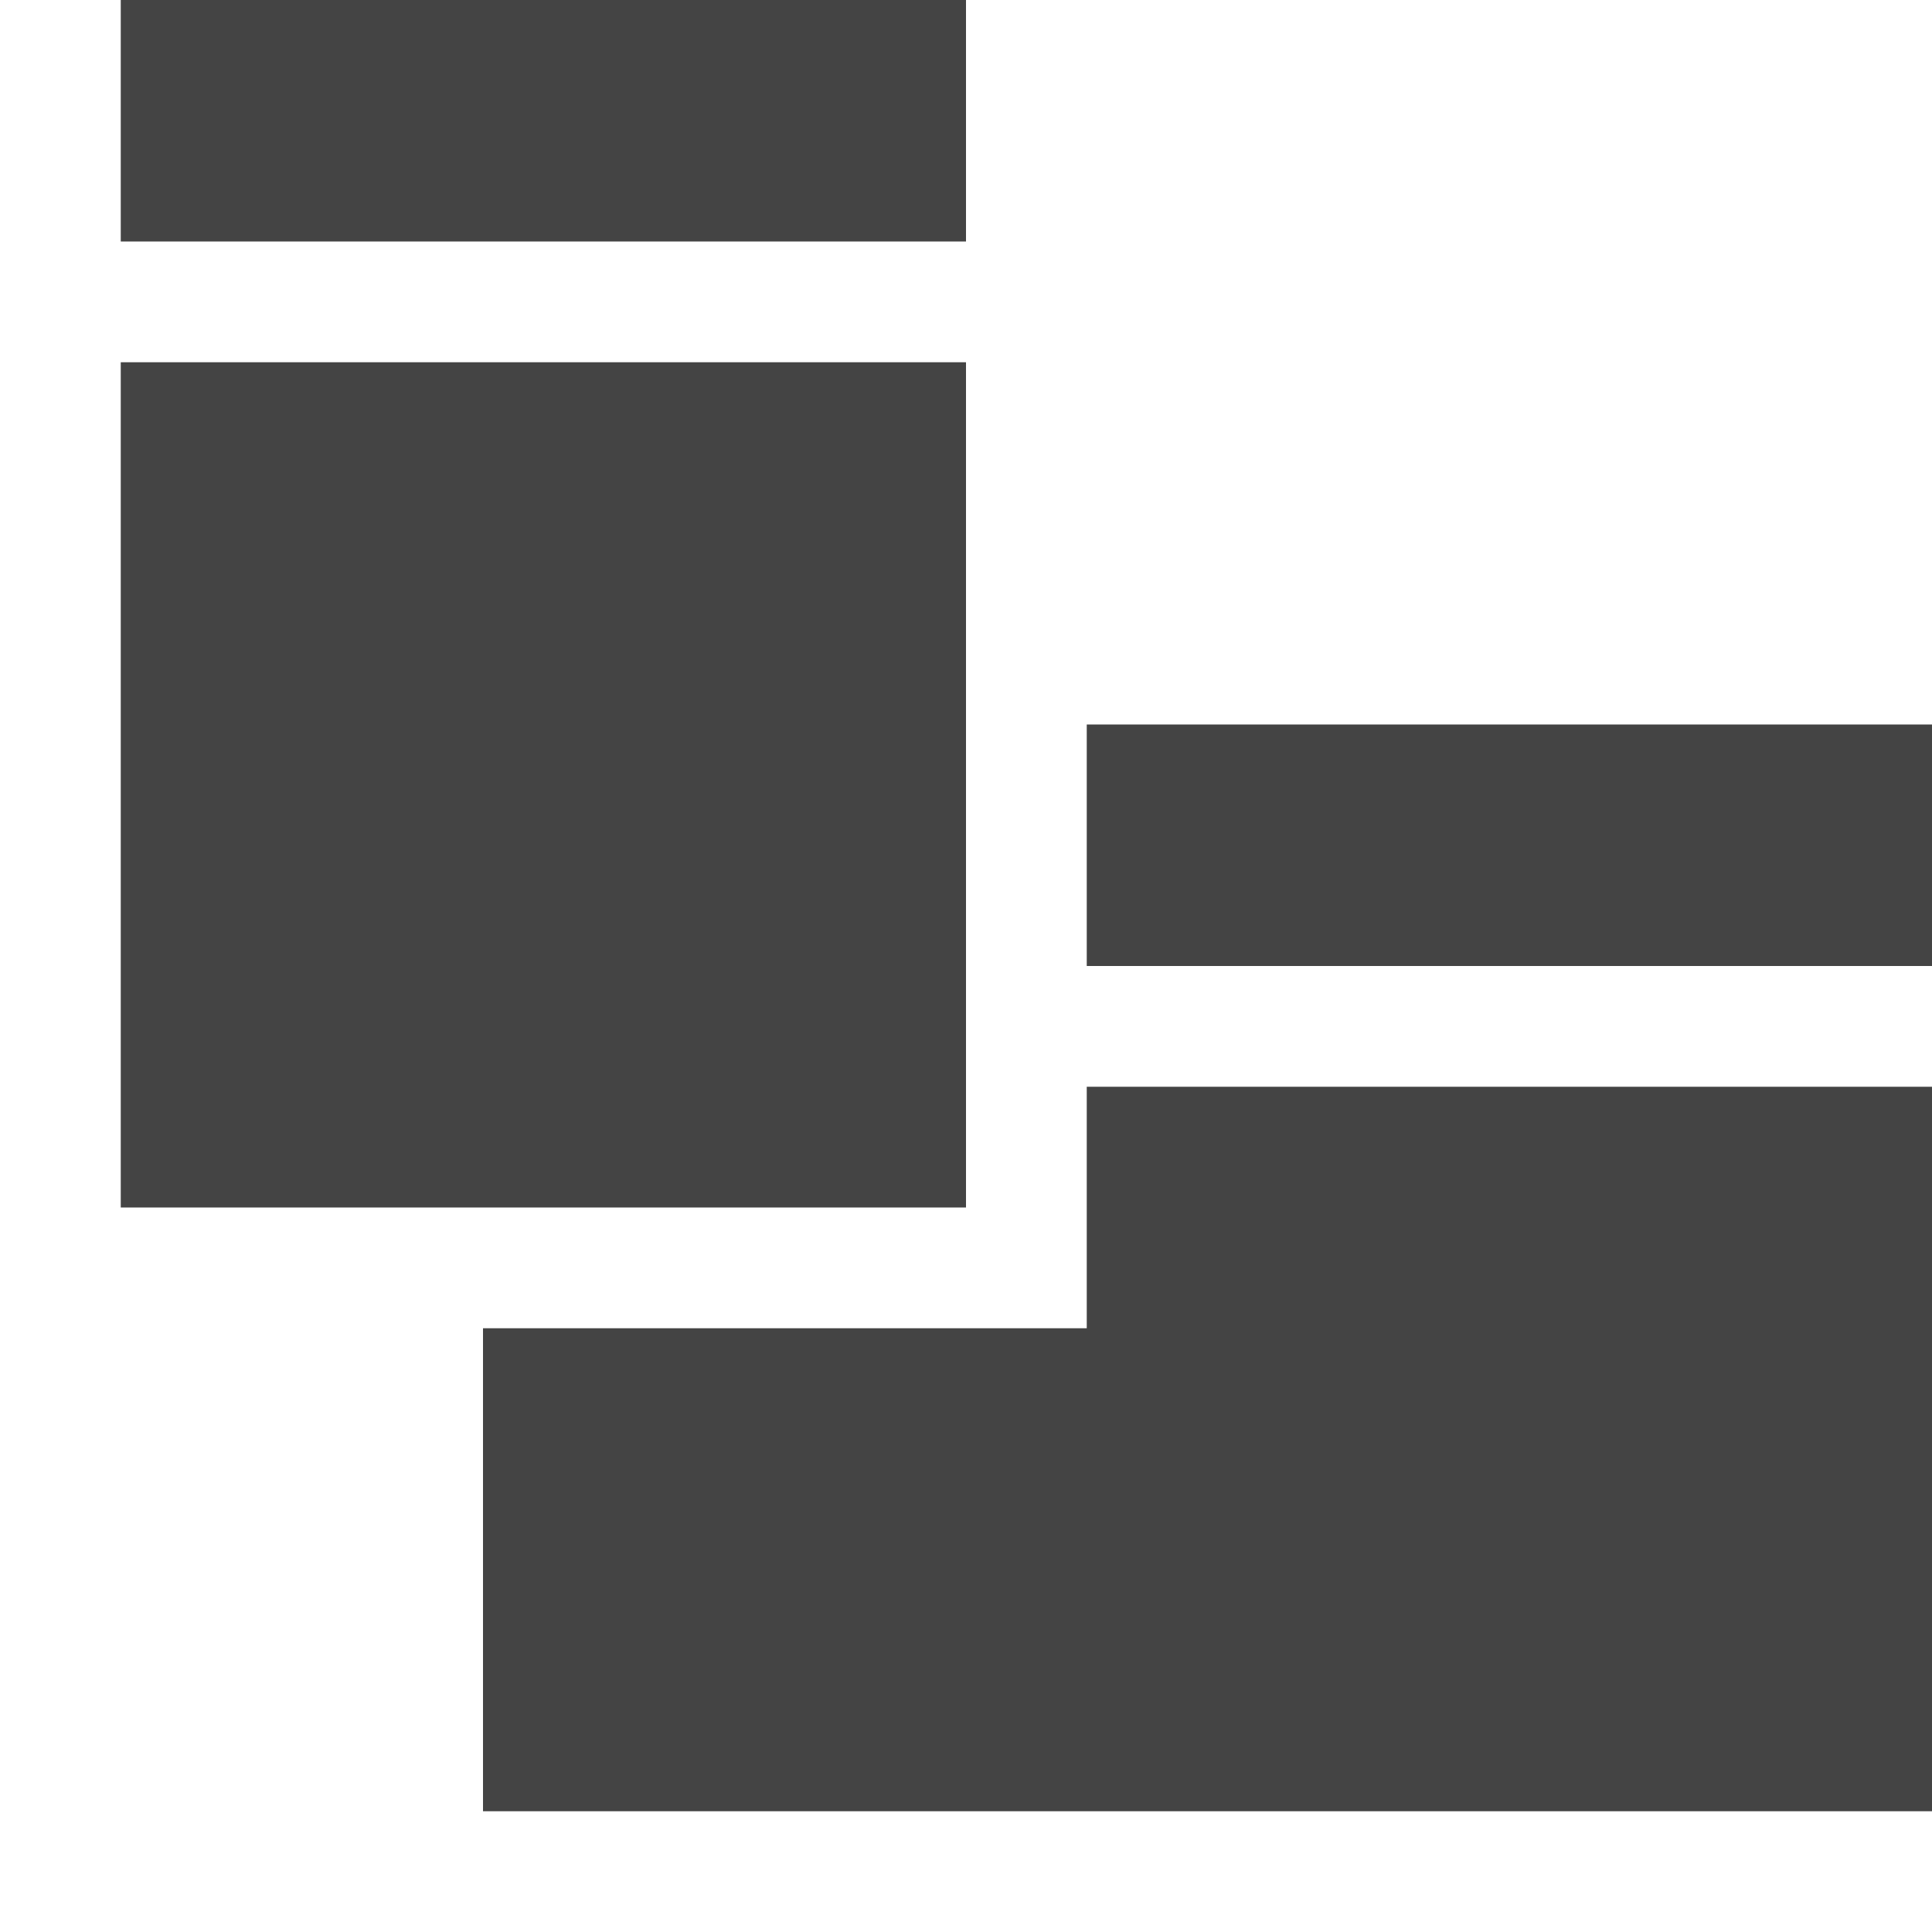
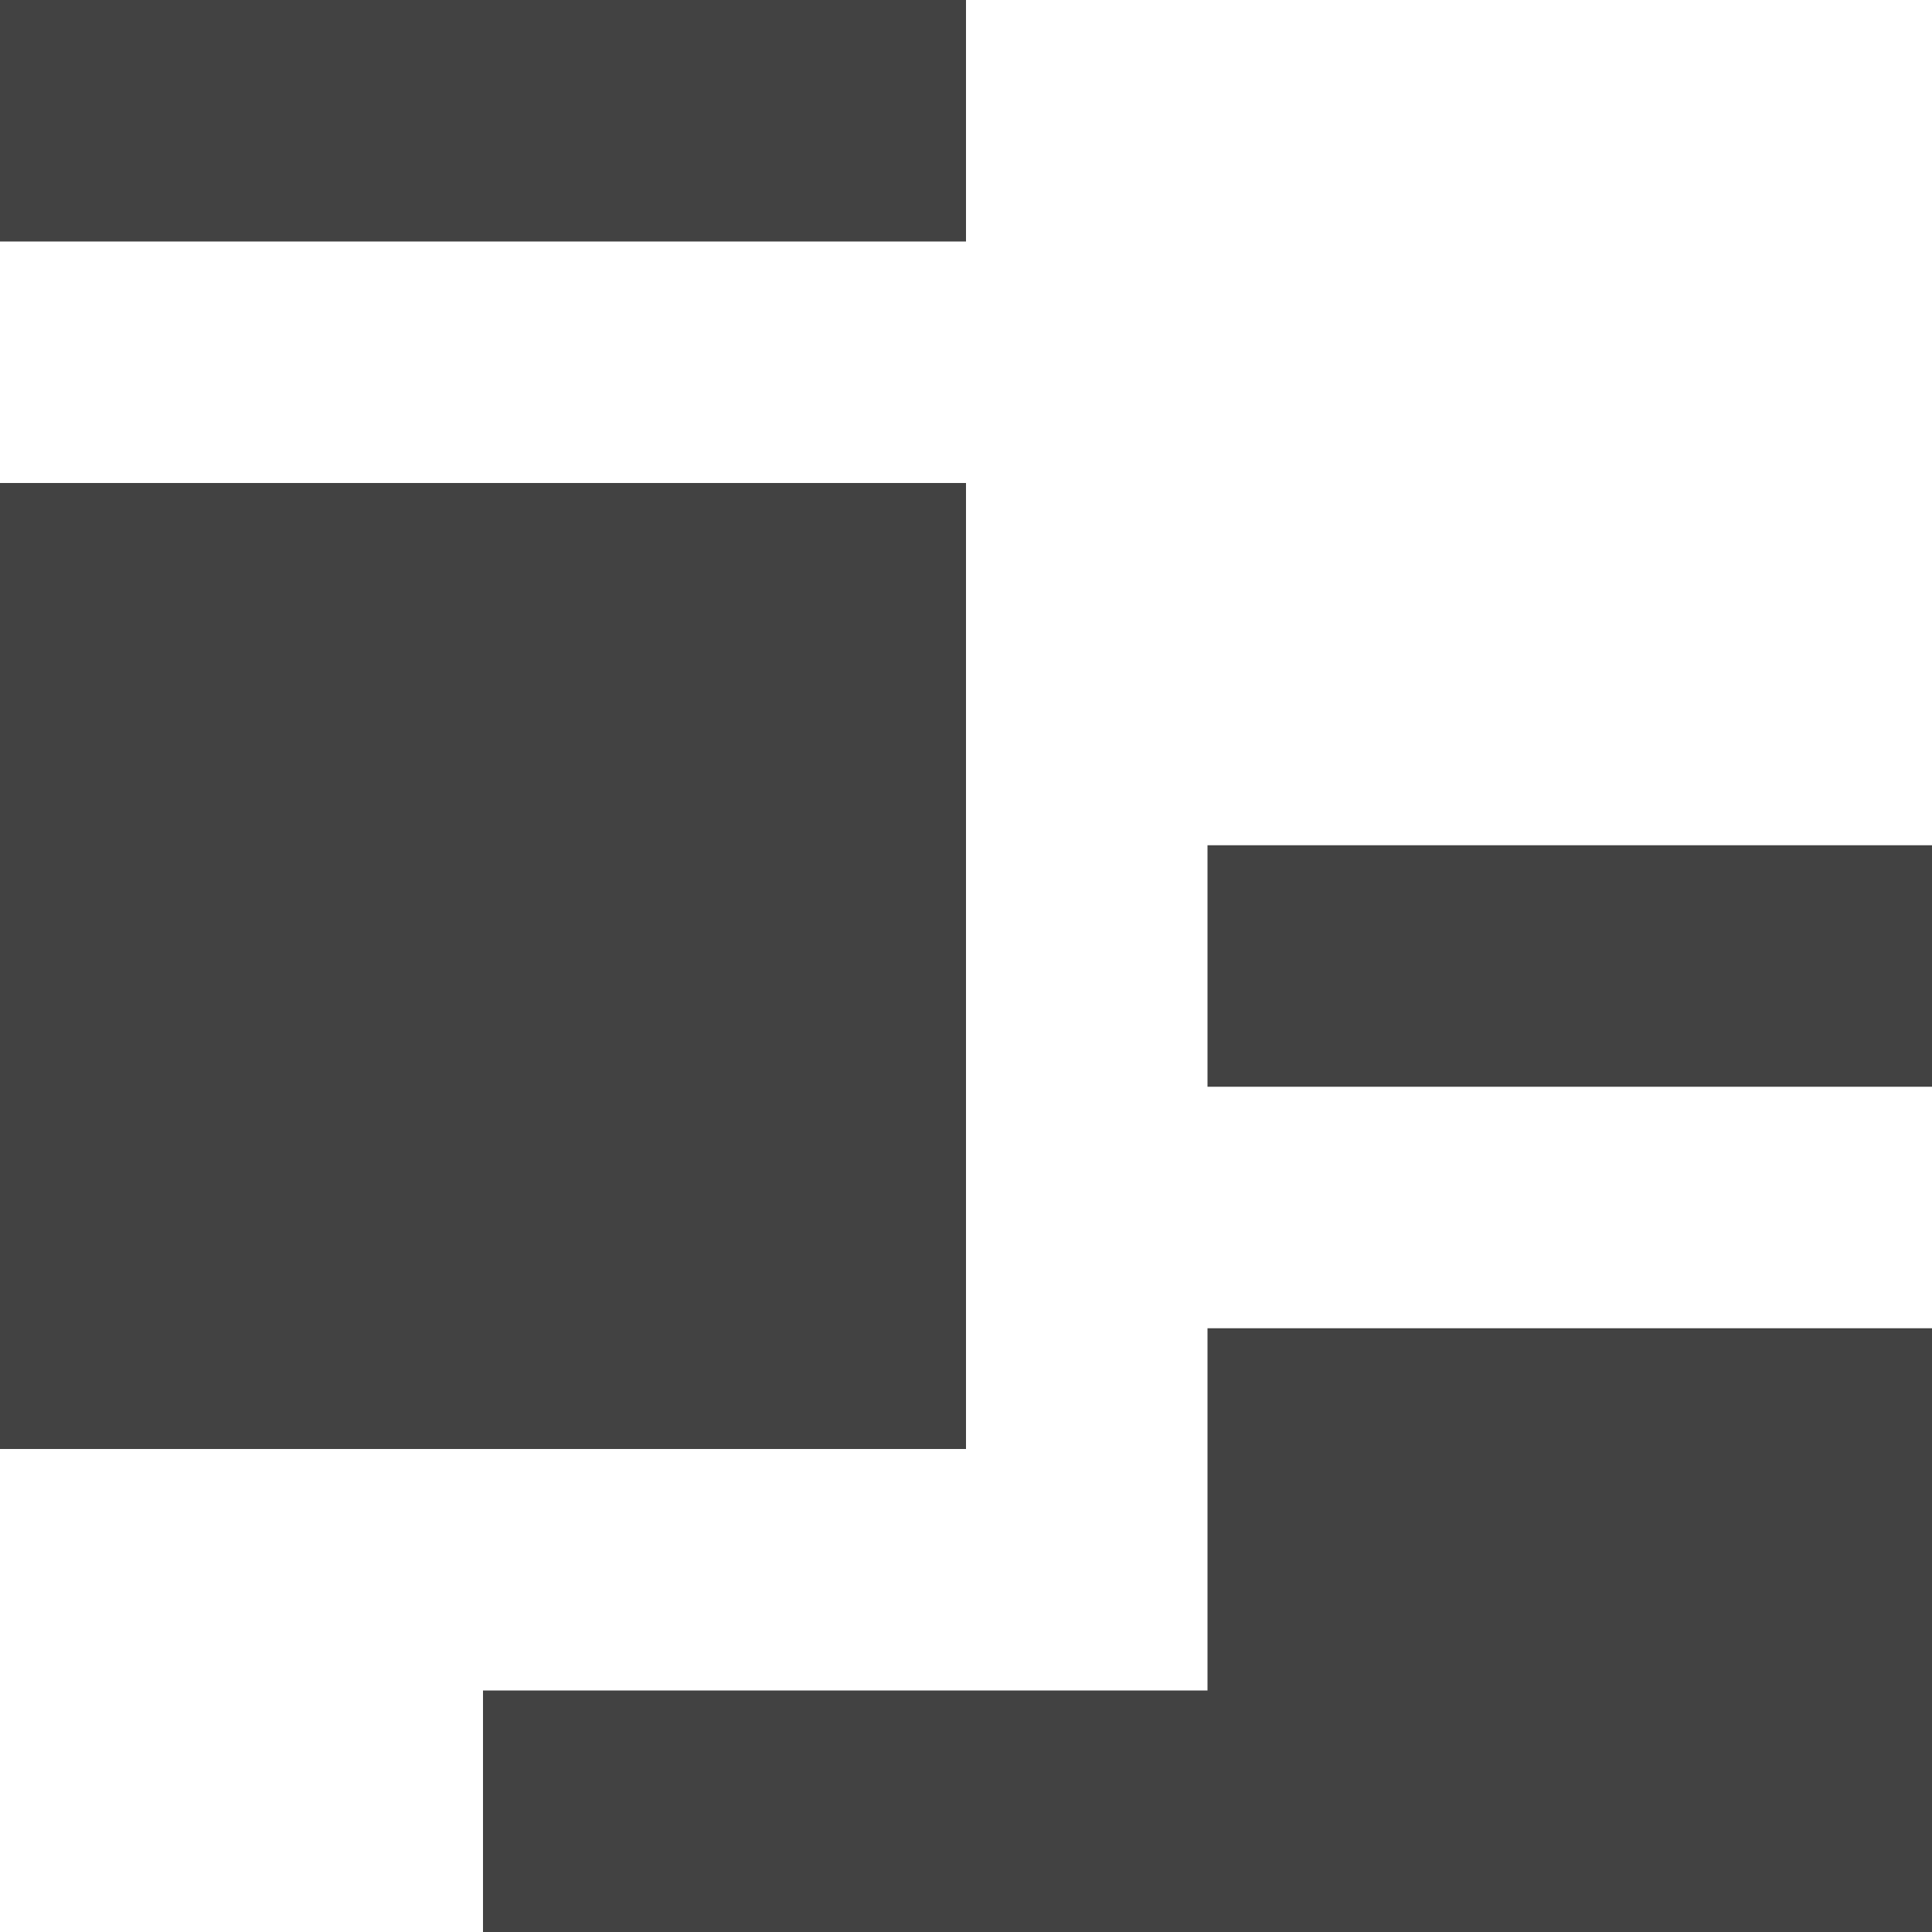
<svg xmlns="http://www.w3.org/2000/svg" width="16" height="16" viewBox="0 0 16 16" fill="none">
-   <path fill-rule="evenodd" clip-rule="evenodd" d="M1 0V1V2H8V1V0H1ZM8 3H1V10H2H7H8V3Z" fill="#444444" />
-   <path fill-rule="evenodd" clip-rule="evenodd" d="M4 15V11H9V9H16V15H4ZM16 8V6H9V8H16Z" fill="#444444" />
+   <path fill-rule="evenodd" clip-rule="evenodd" d="M0 0V1.2V2H8V1.2V0H0ZM8 4H0V12H1.143H6.857H8V4Z" fill="#424242" />
+   <path fill-rule="evenodd" clip-rule="evenodd" d="M4 14V16H16V11H10V14H4ZM10 9H16V7H10V9Z" fill="#424242" />
</svg>
